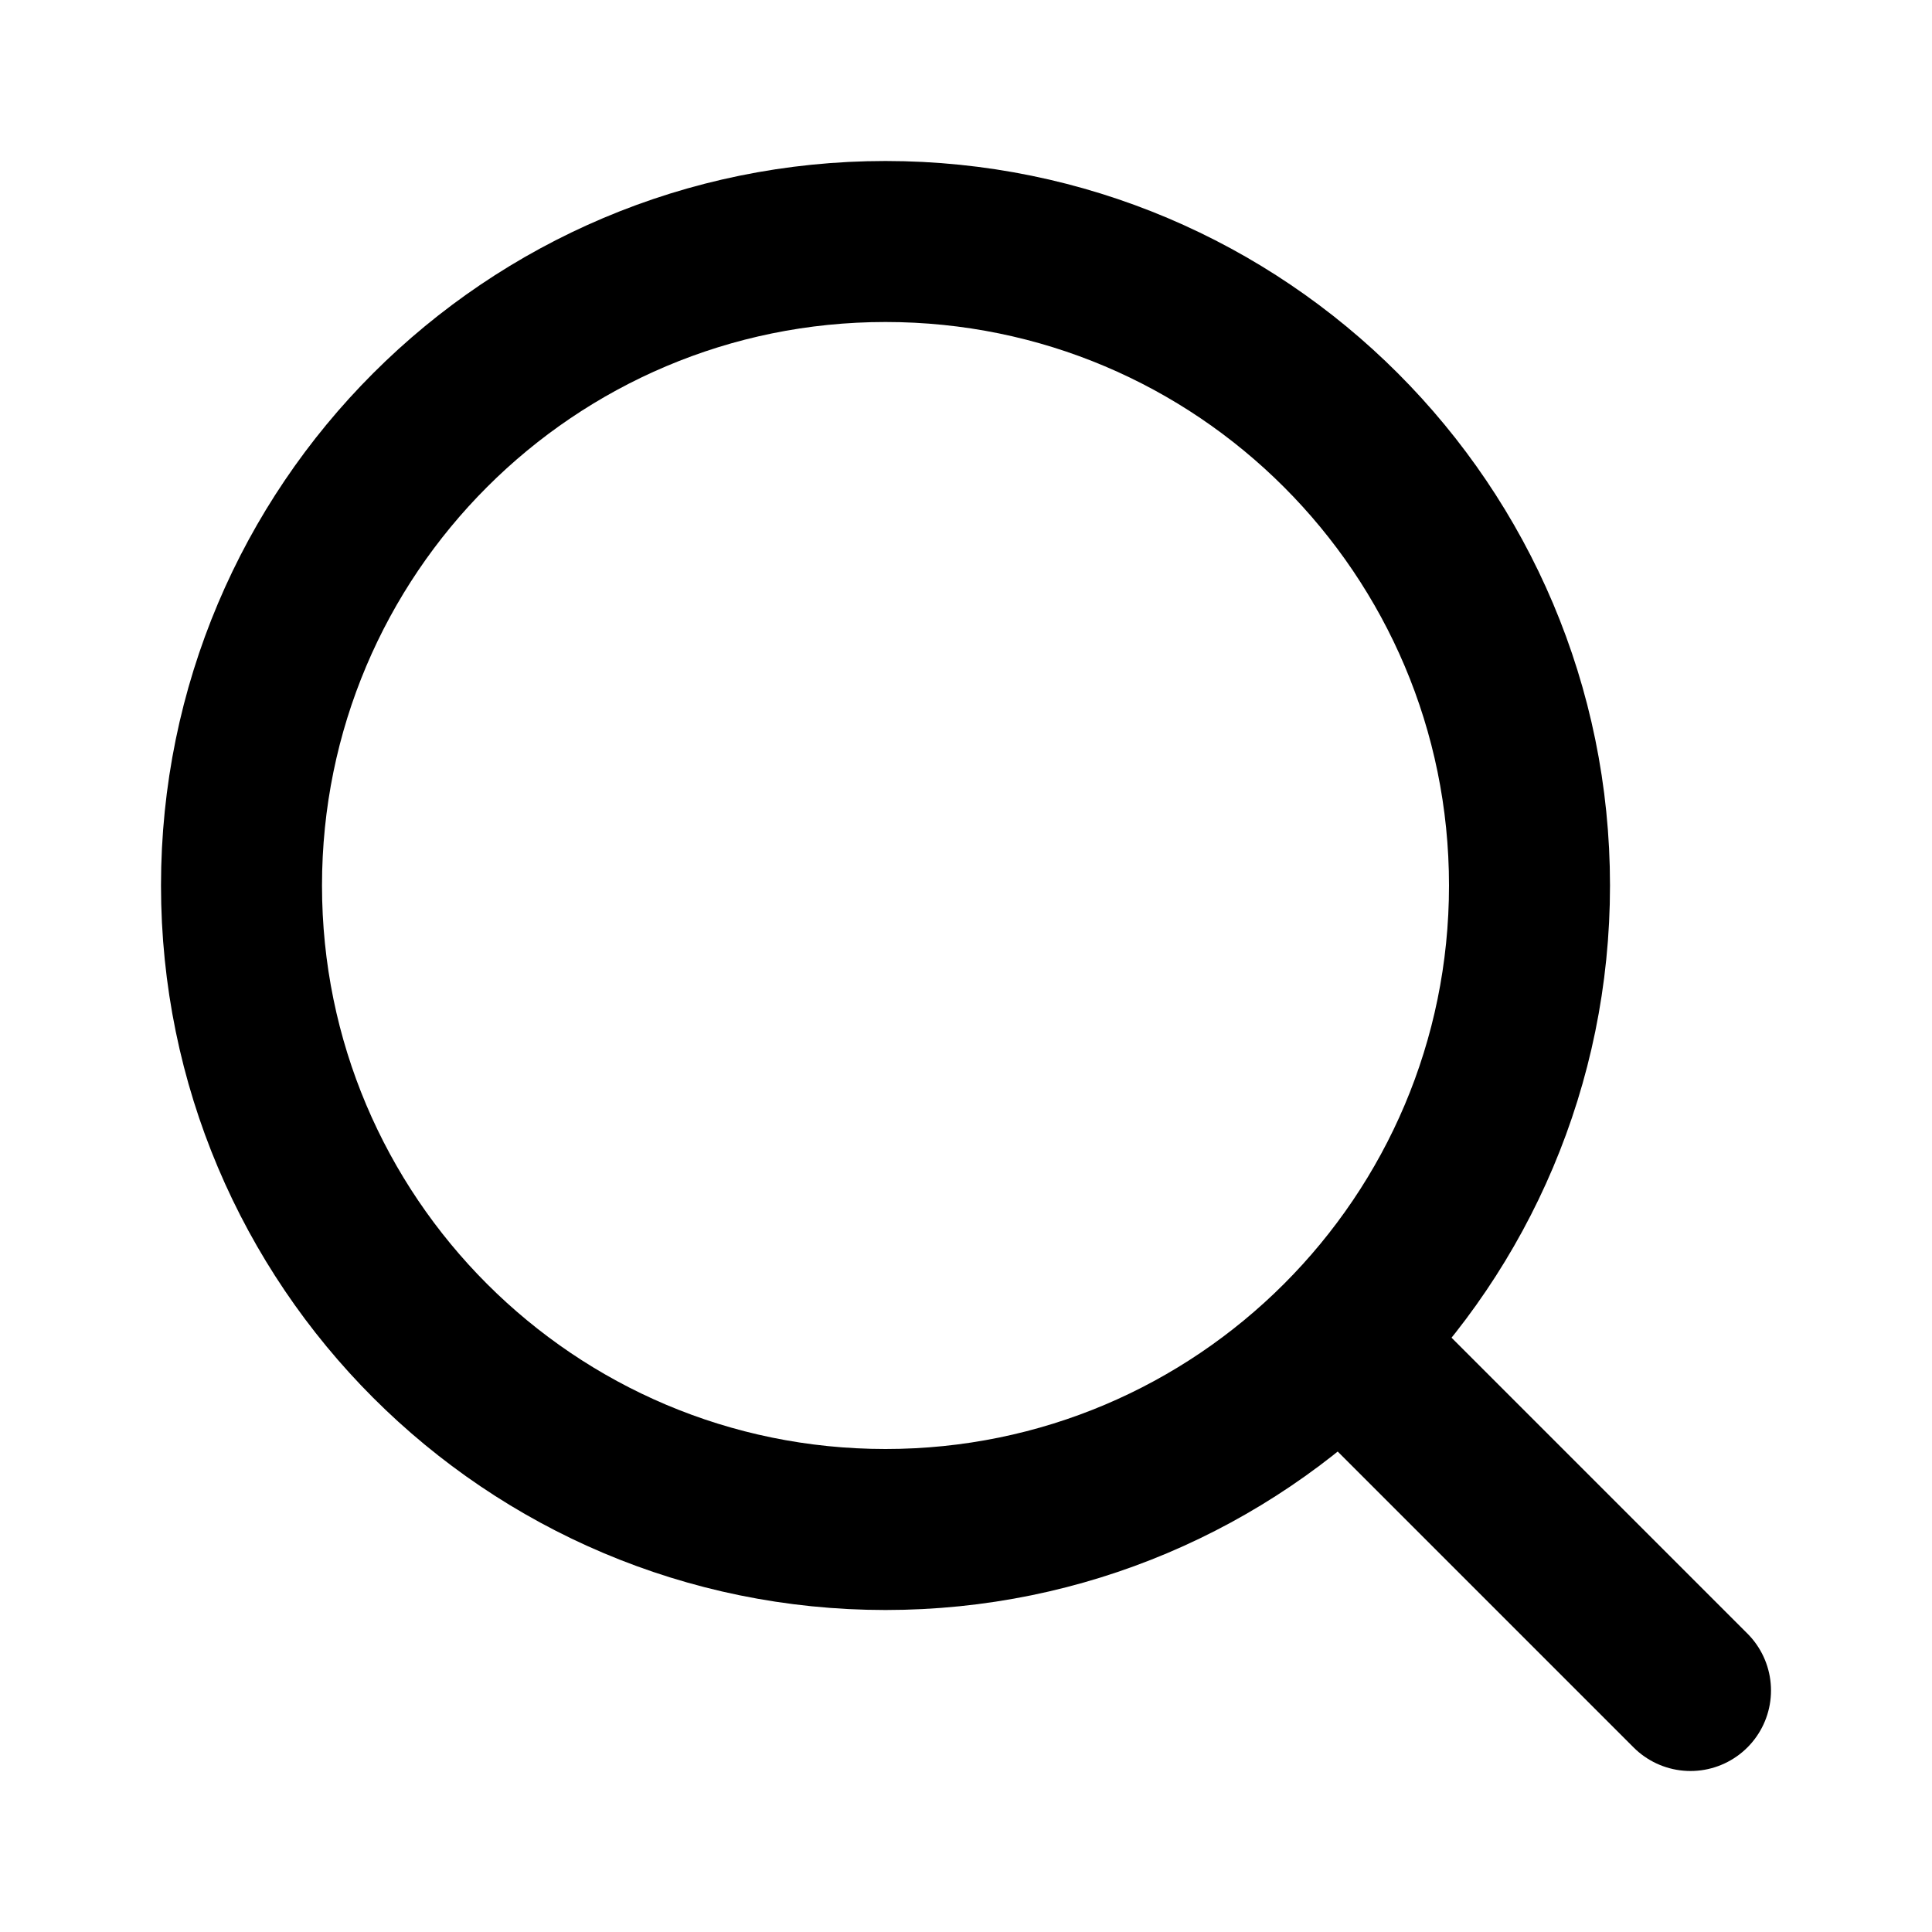
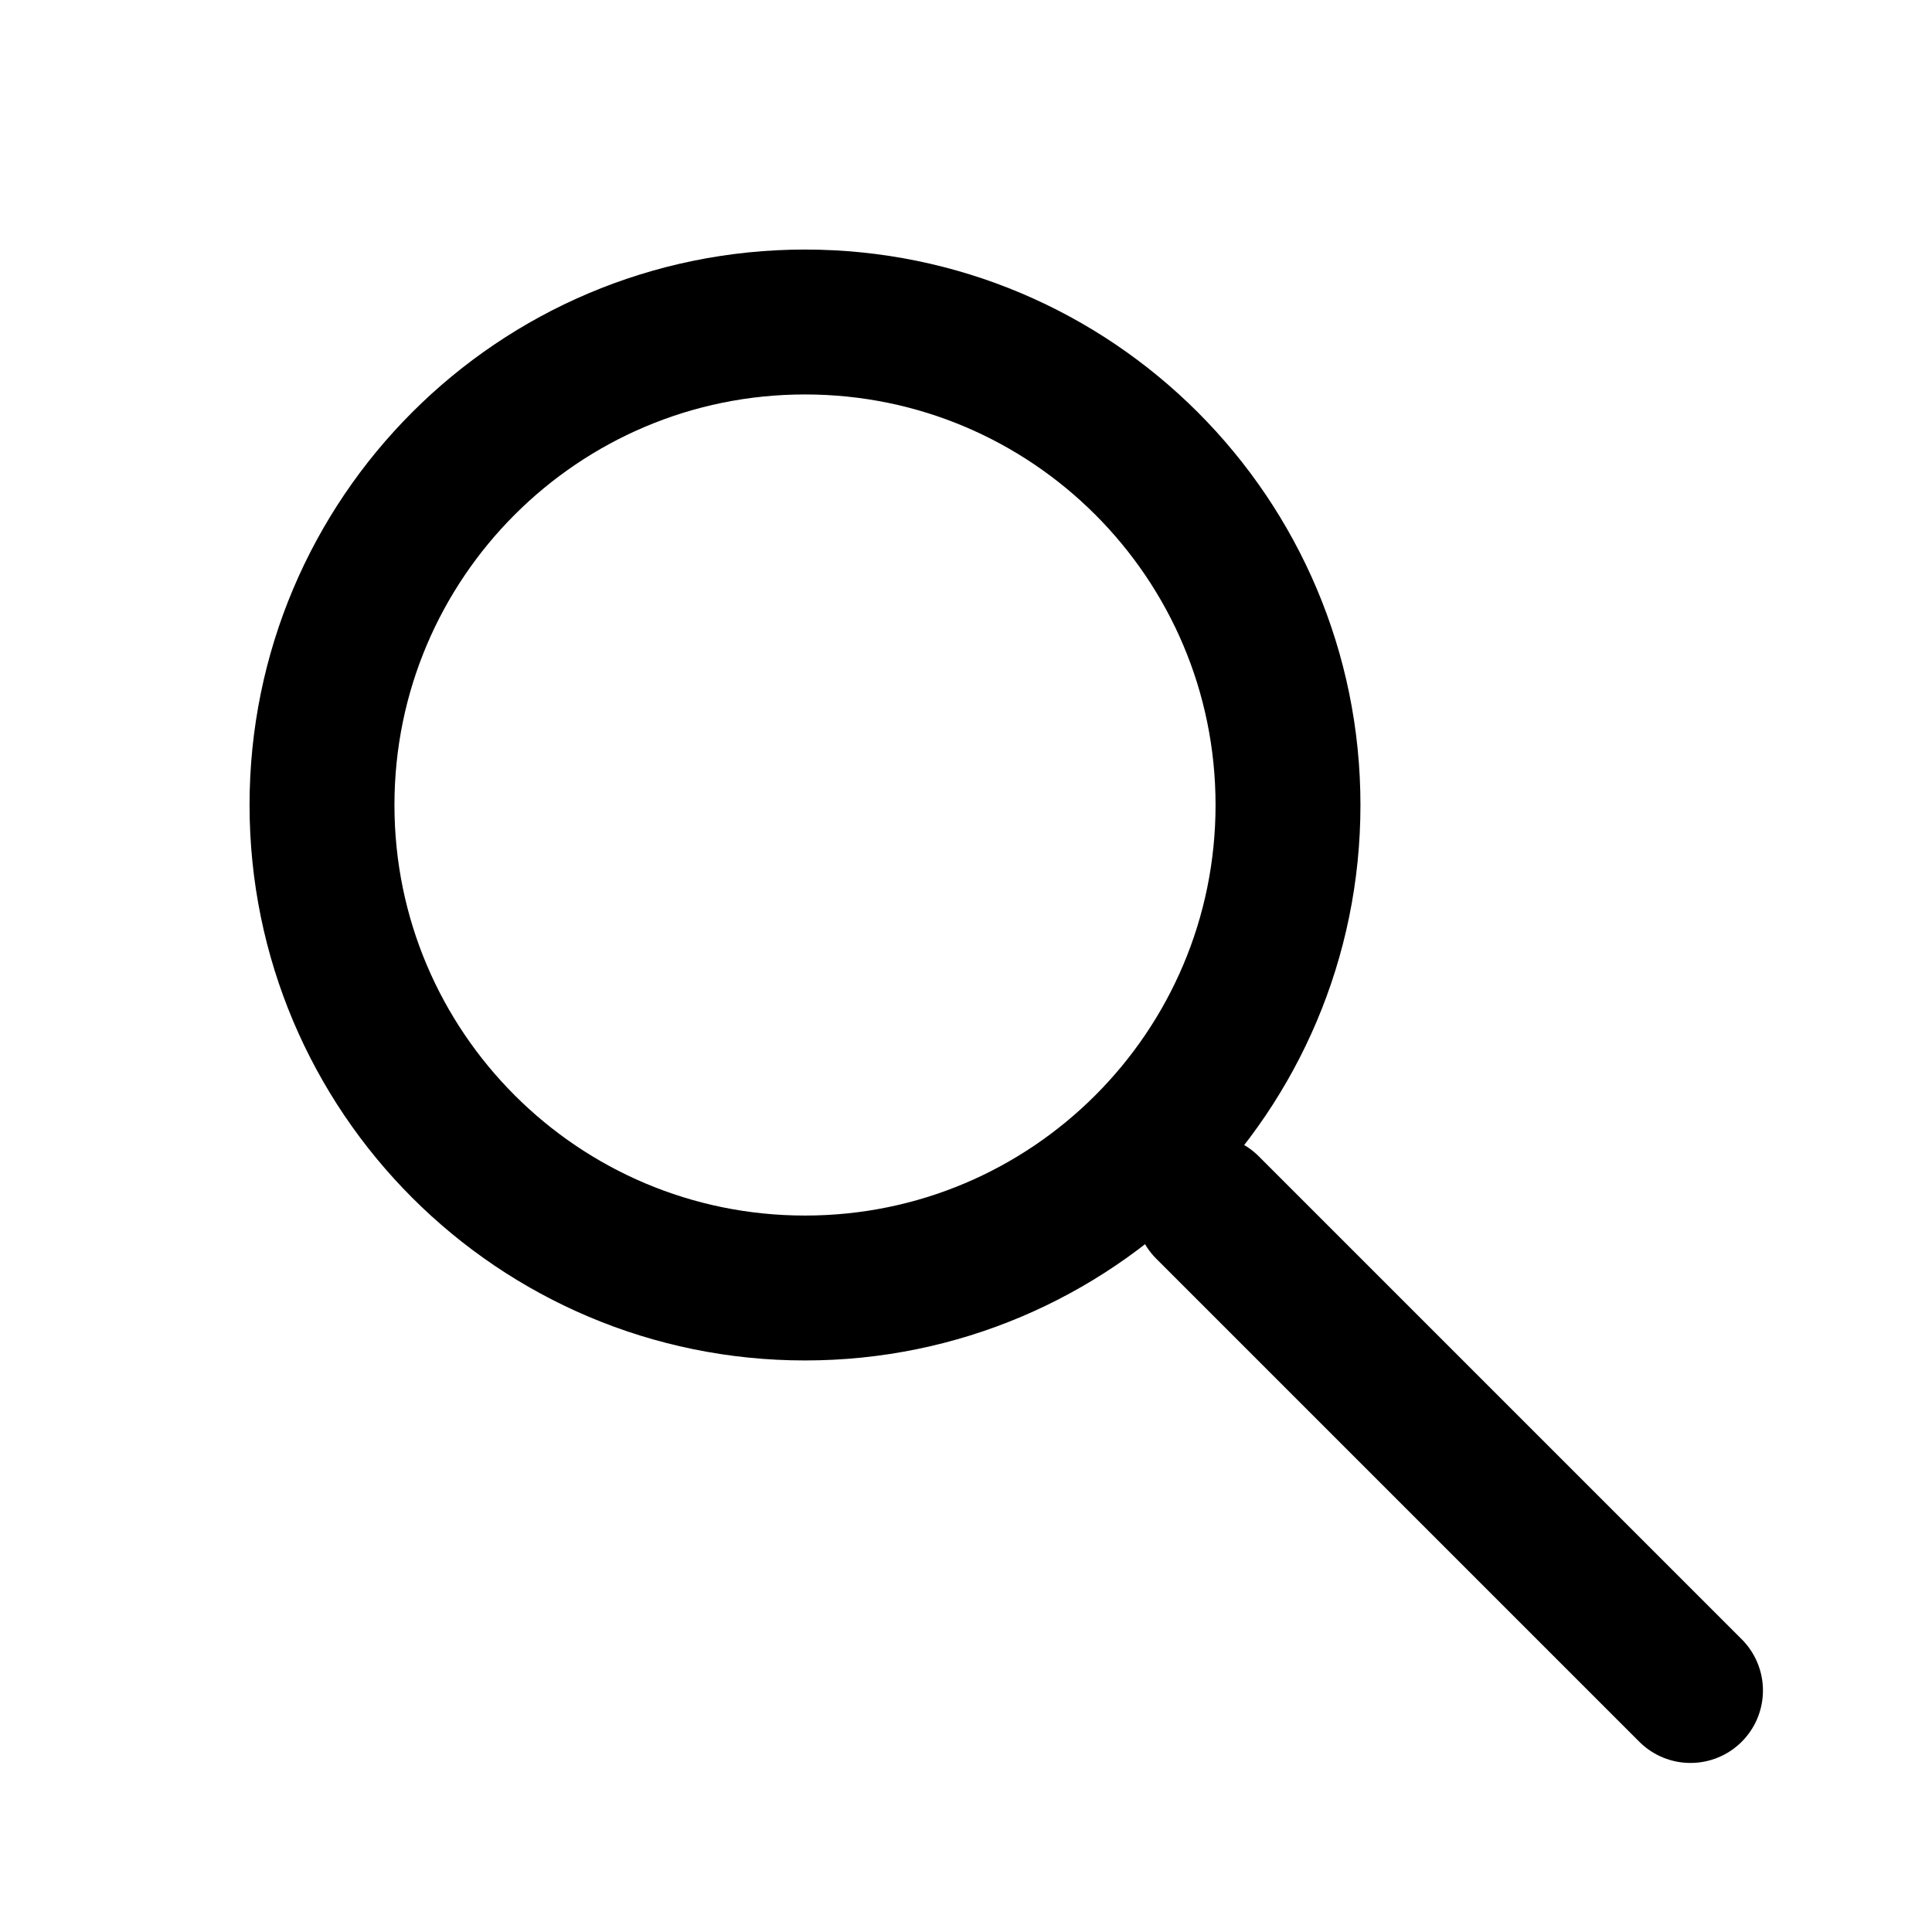
- <svg xmlns="http://www.w3.org/2000/svg" width="24" height="24" viewBox="0 0 24 24" fill="none" stroke="currentColor" stroke-width="2" stroke-linecap="round" stroke-linejoin="round" class="lucide lucide-search">
-   <circle cx="11" cy="11" r="8" />
-   <path d="m21 21-4.3-4.3" />
+ <svg xmlns="http://www.w3.org/2000/svg" viewBox="0 0 24 24" fill="none" stroke="black" stroke-width="1.8" stroke-linecap="round" stroke-linejoin="round">
+   <circle cx="10" cy="10" r="6" />
+   <path d="m15 15 6 6" />
</svg>
